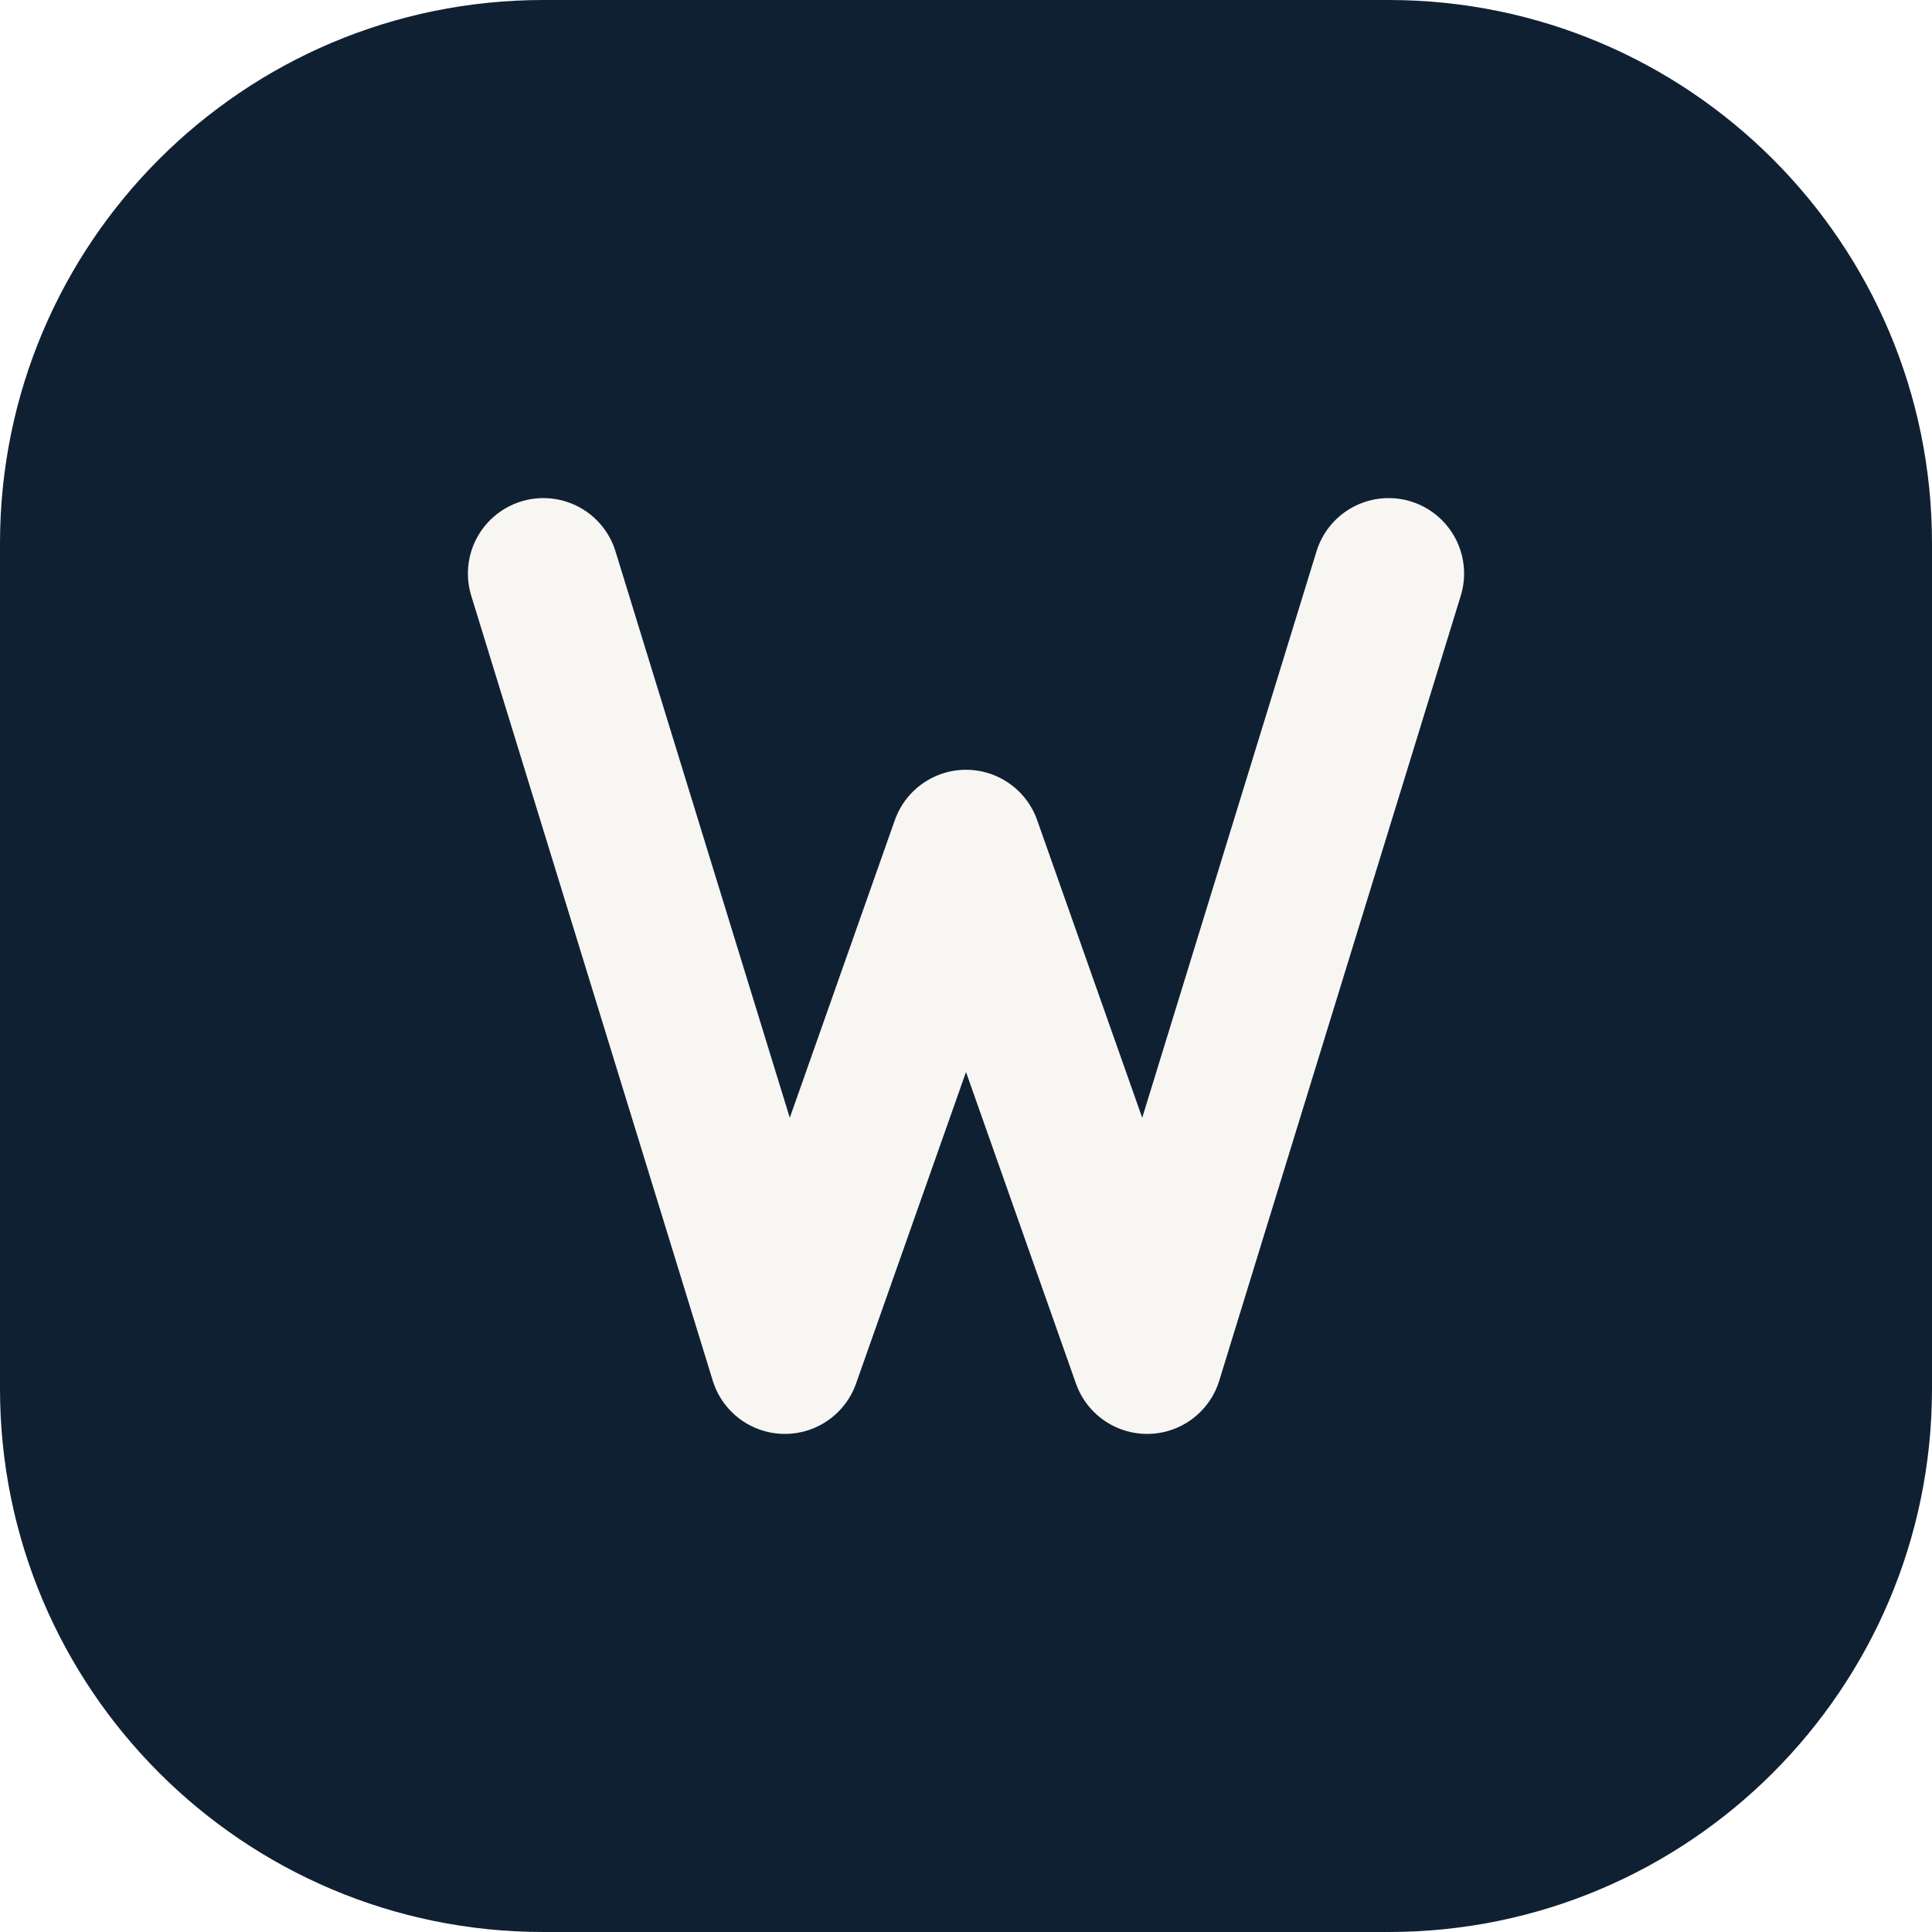
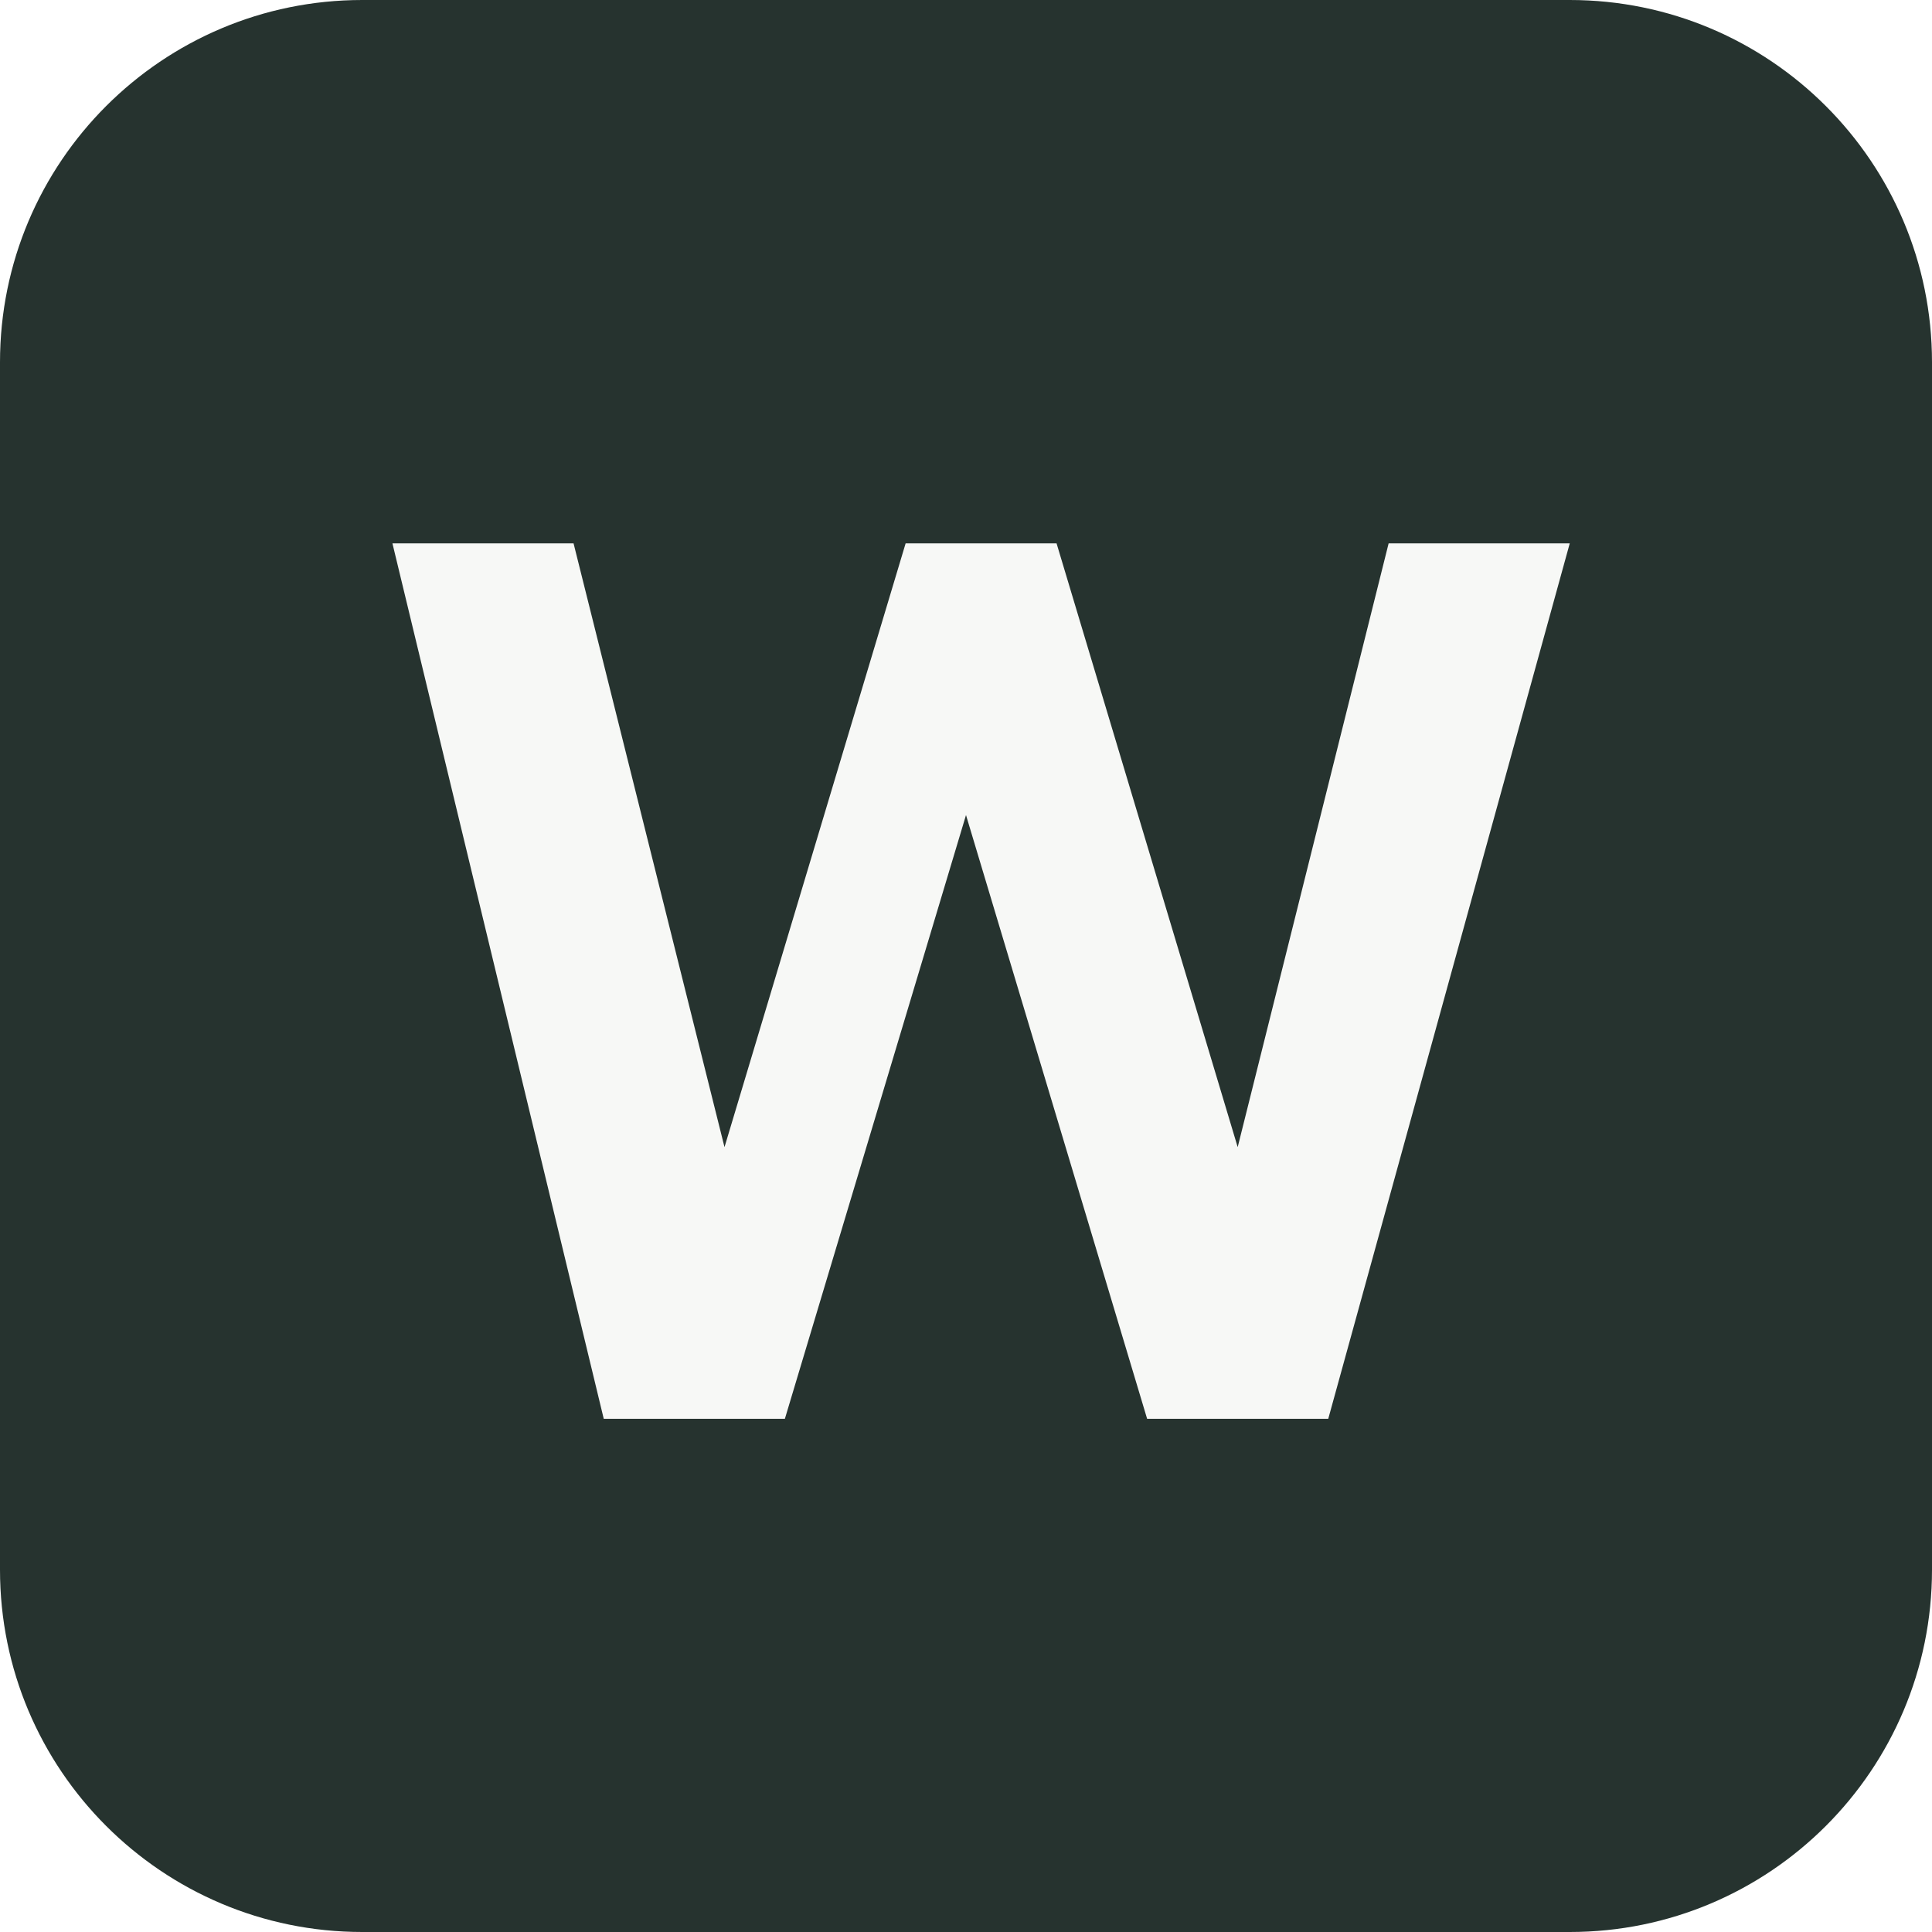
- <svg xmlns="http://www.w3.org/2000/svg" viewBox="0 0 64 64" role="img" aria-labelledby="title">
-   <rect width="64" height="64" rx="18" fill="#102033" />
-   <path d="M18 19l8 26 6-17 6 17 8-26" fill="none" stroke="#f7f6f3" stroke-width="5" stroke-linecap="round" stroke-linejoin="round" />
+ <svg xmlns="http://www.w3.org/2000/svg" viewBox="0 0 64 64" role="img" aria-label="WL">
+   <rect width="64" height="64" rx="12" fill="#26332f" />
+   <path d="M13 18h6l5 20 6-20h5l6 20 5-20h6L44 47h-6l-6-20-6 20h-6L13 18Z" fill="#f7f8f6" />
</svg>
